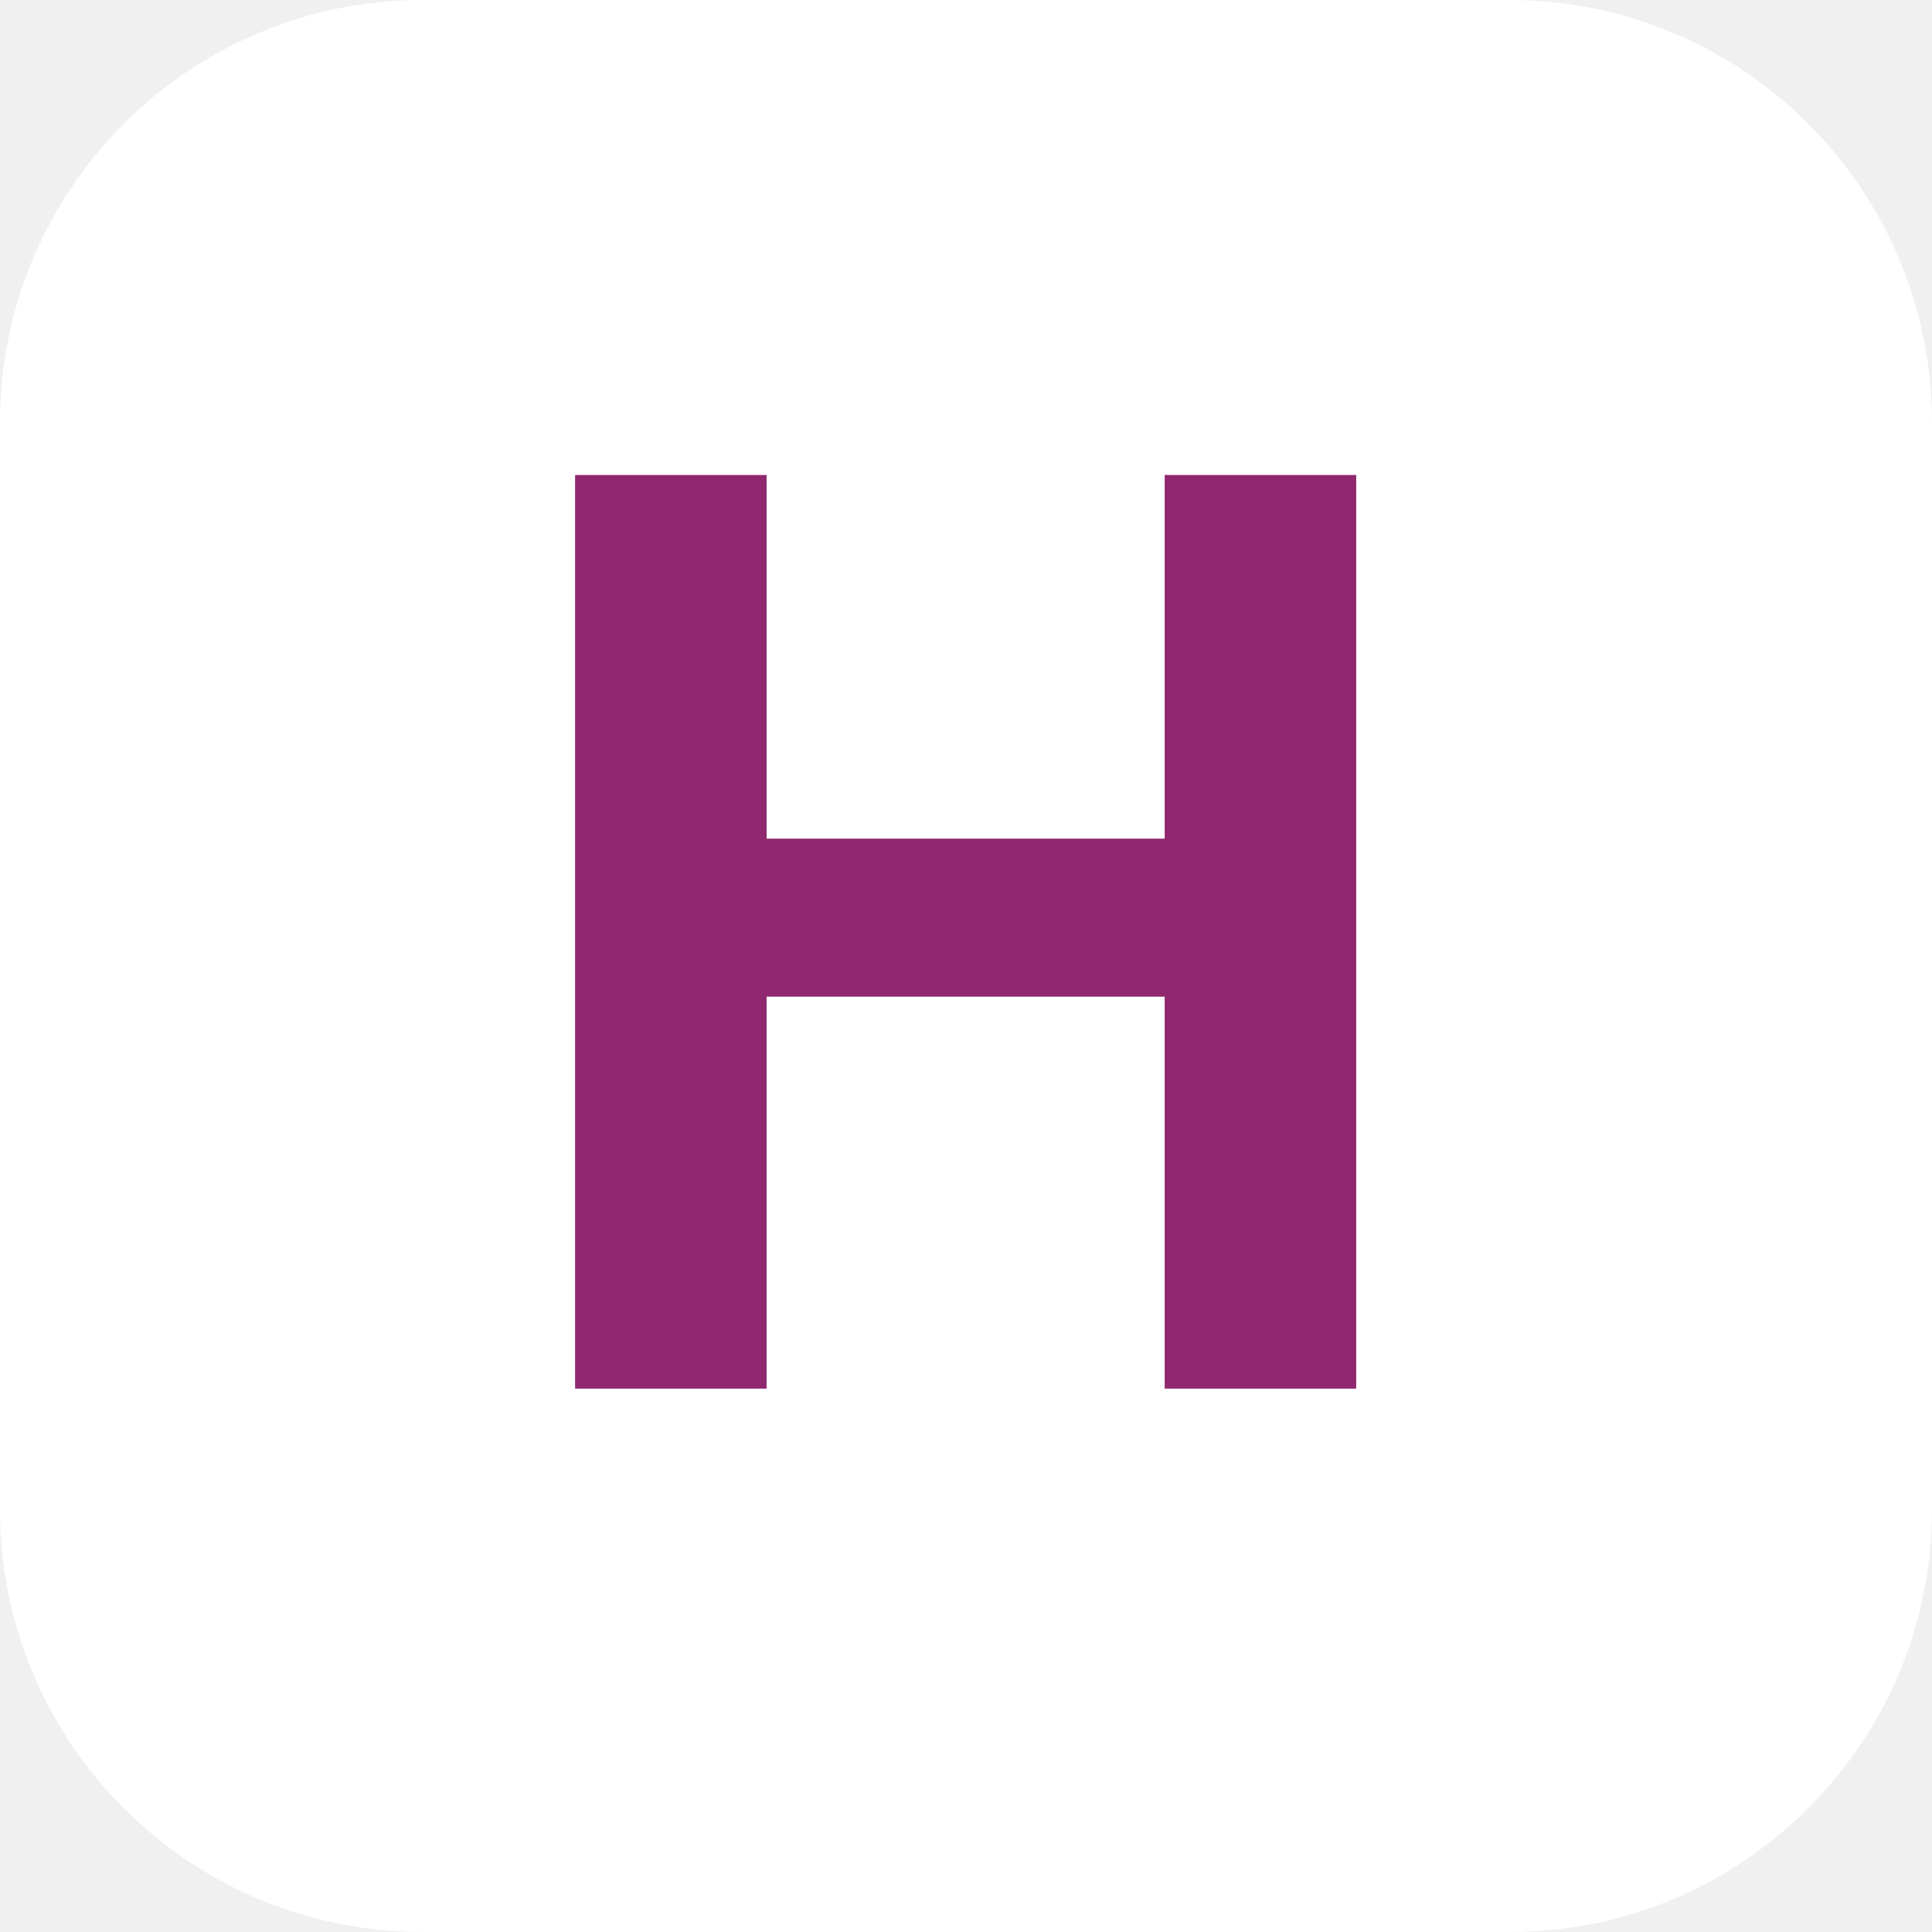
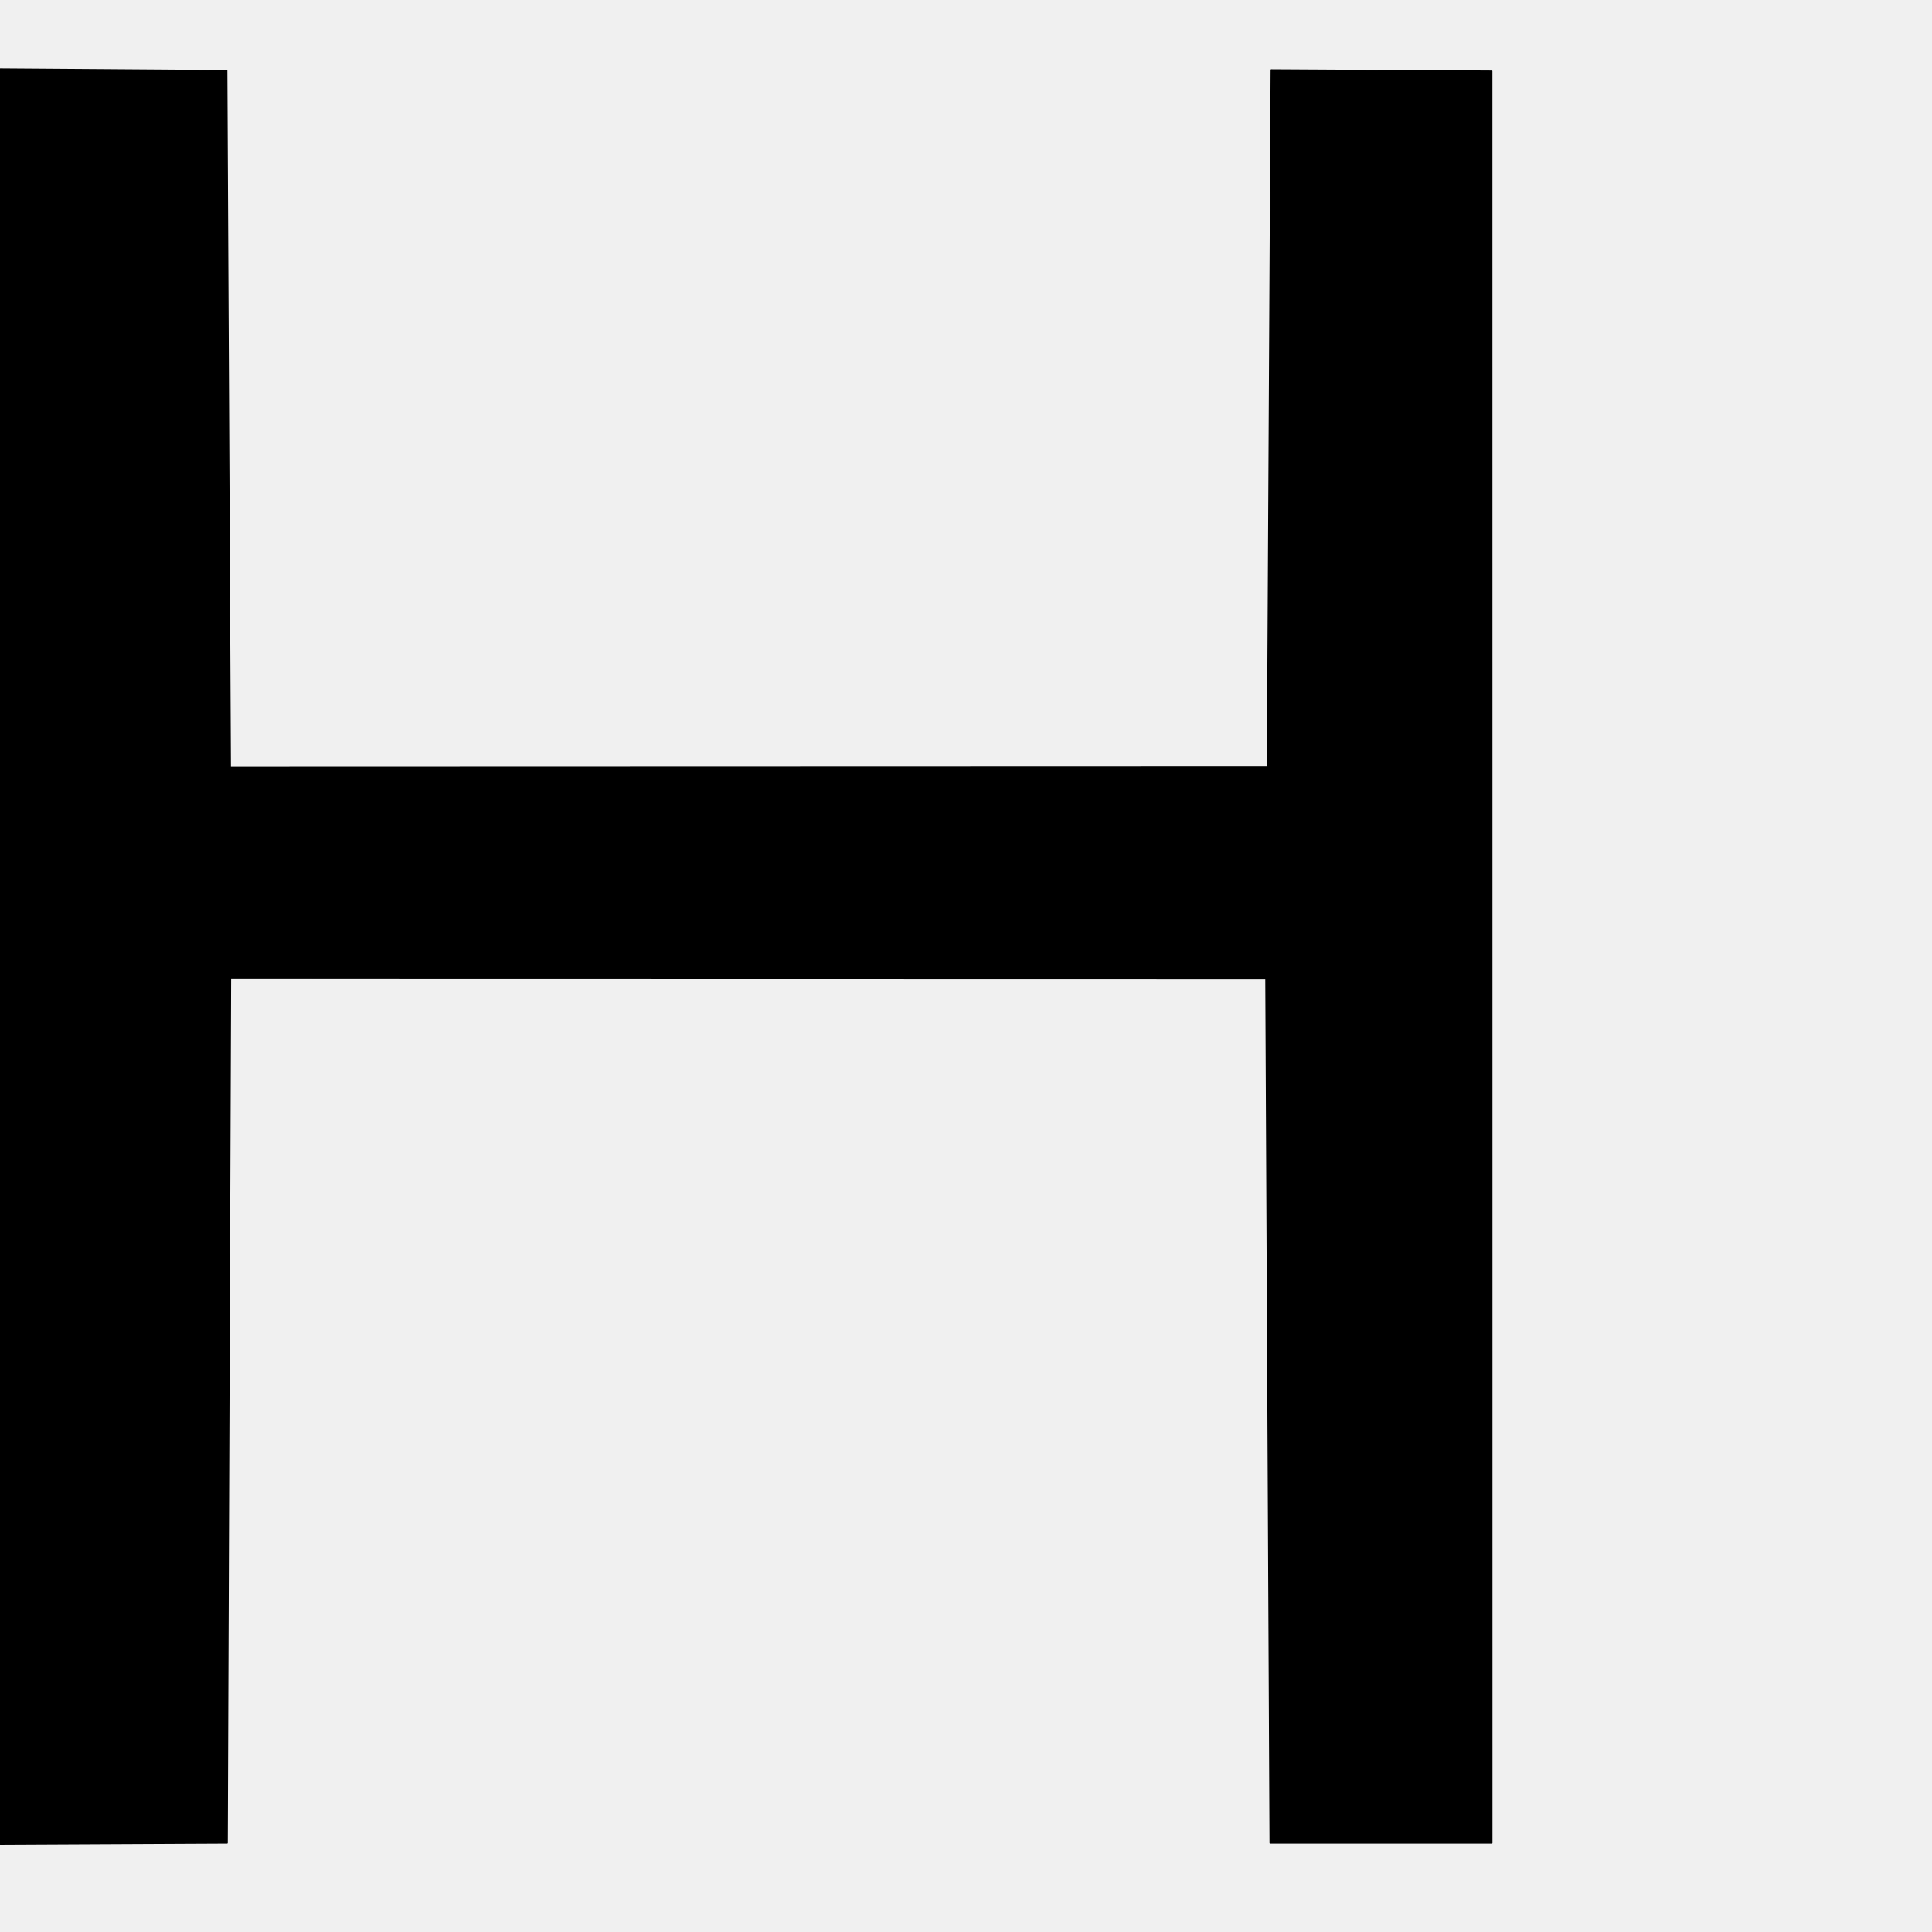
- <svg xmlns="http://www.w3.org/2000/svg" viewBox="0 0 64 64">
-   <rect width="64" height="64" rx="14" fill="#ffffff" />
-   <text x="32" y="46" text-anchor="middle" font-family="Arial, Helvetica, sans-serif" font-size="44" font-weight="700" fill="#8f286f">H</text>
+ <svg xmlns="http://www.w3.org/2000/svg" viewBox="0 0 370 370" width="370" height="370">
+   <path d="M0.06 13.2C14.51 13.3 28.97 13.41 43.42 13.51C43.65 57.97 43.87 102.42 44.1 146.88C110.31 146.86 176.52 146.84 242.74 146.82C242.98 102.33 243.22 57.85 243.46 13.37C257.54 13.45 271.61 13.53 285.69 13.61C285.7 126.72 285.7 239.83 285.7 352.94C271.55 352.94 257.4 352.94 243.25 352.94C242.98 297.76 242.71 242.59 242.44 187.41C176.34 187.4 110.24 187.38 44.14 187.37C43.93 242.56 43.71 297.75 43.5 352.94C29.02 353.01 14.54 353.08 0.06 353.15C0.06 239.83 0.06 126.52 0.06 13.2Z" fill="#000000" fill-rule="evenodd" stroke="#000000" stroke-width="0.25" stroke-linejoin="round" />
</svg>
